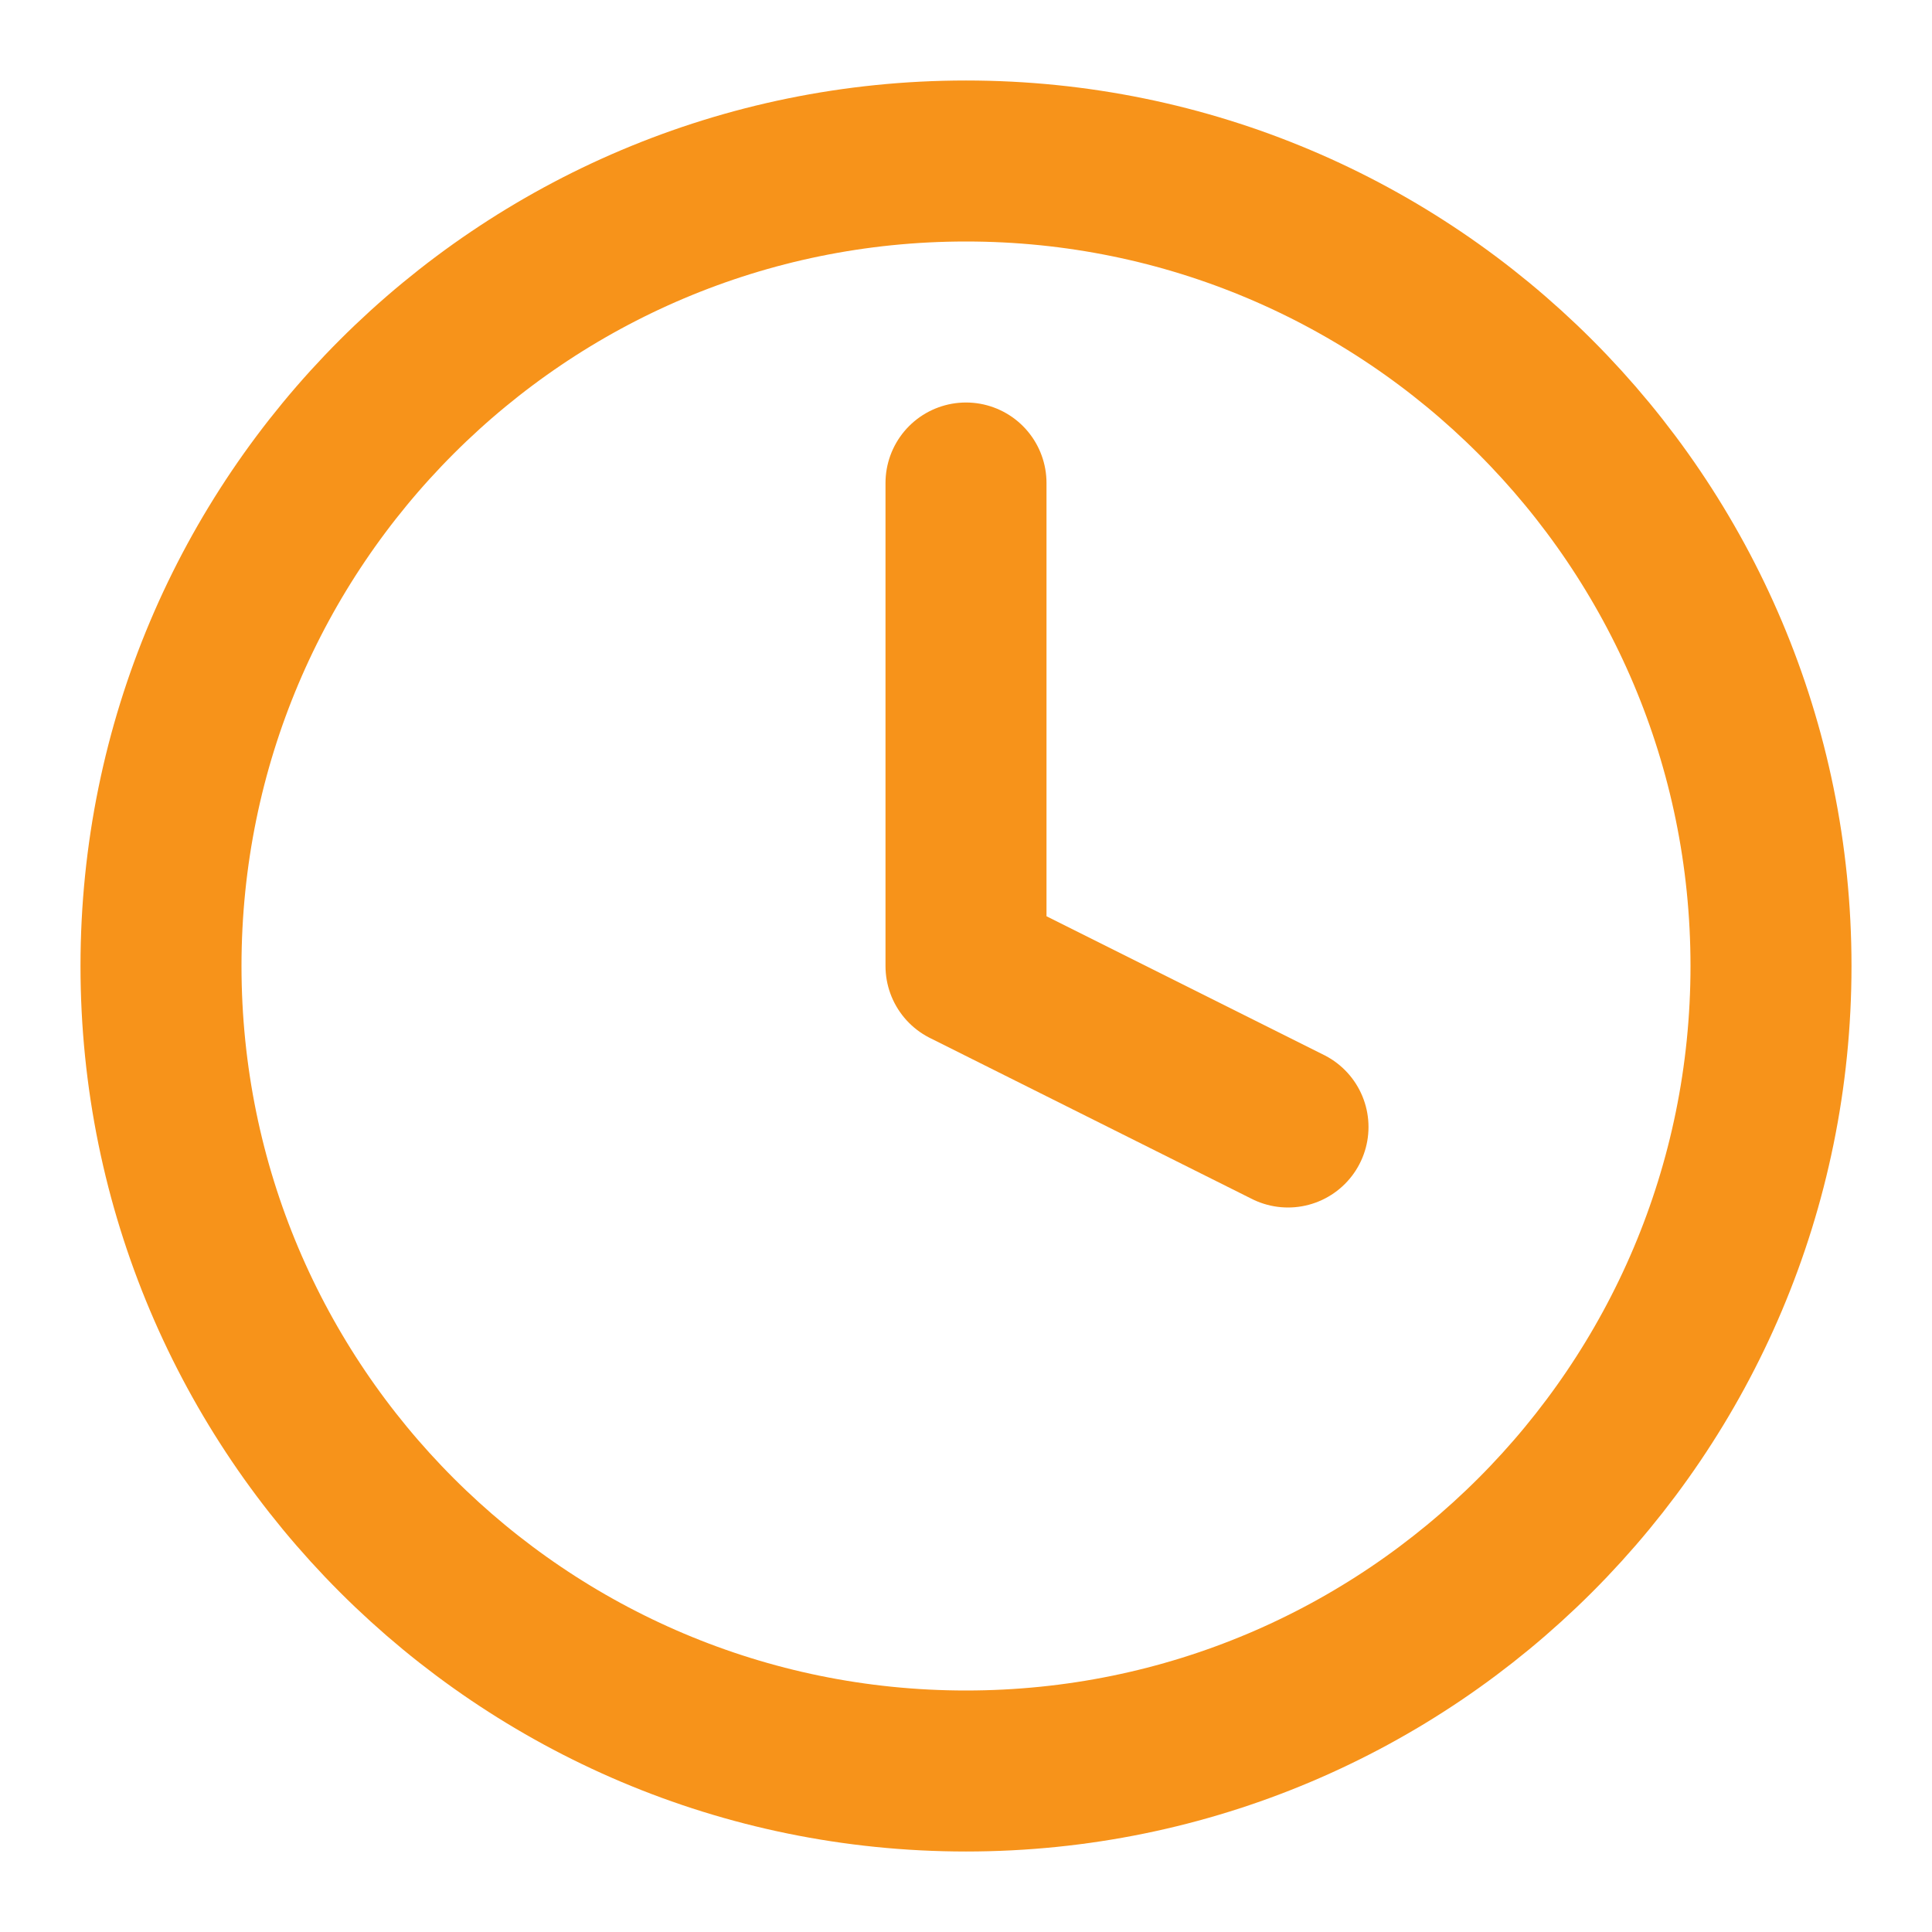
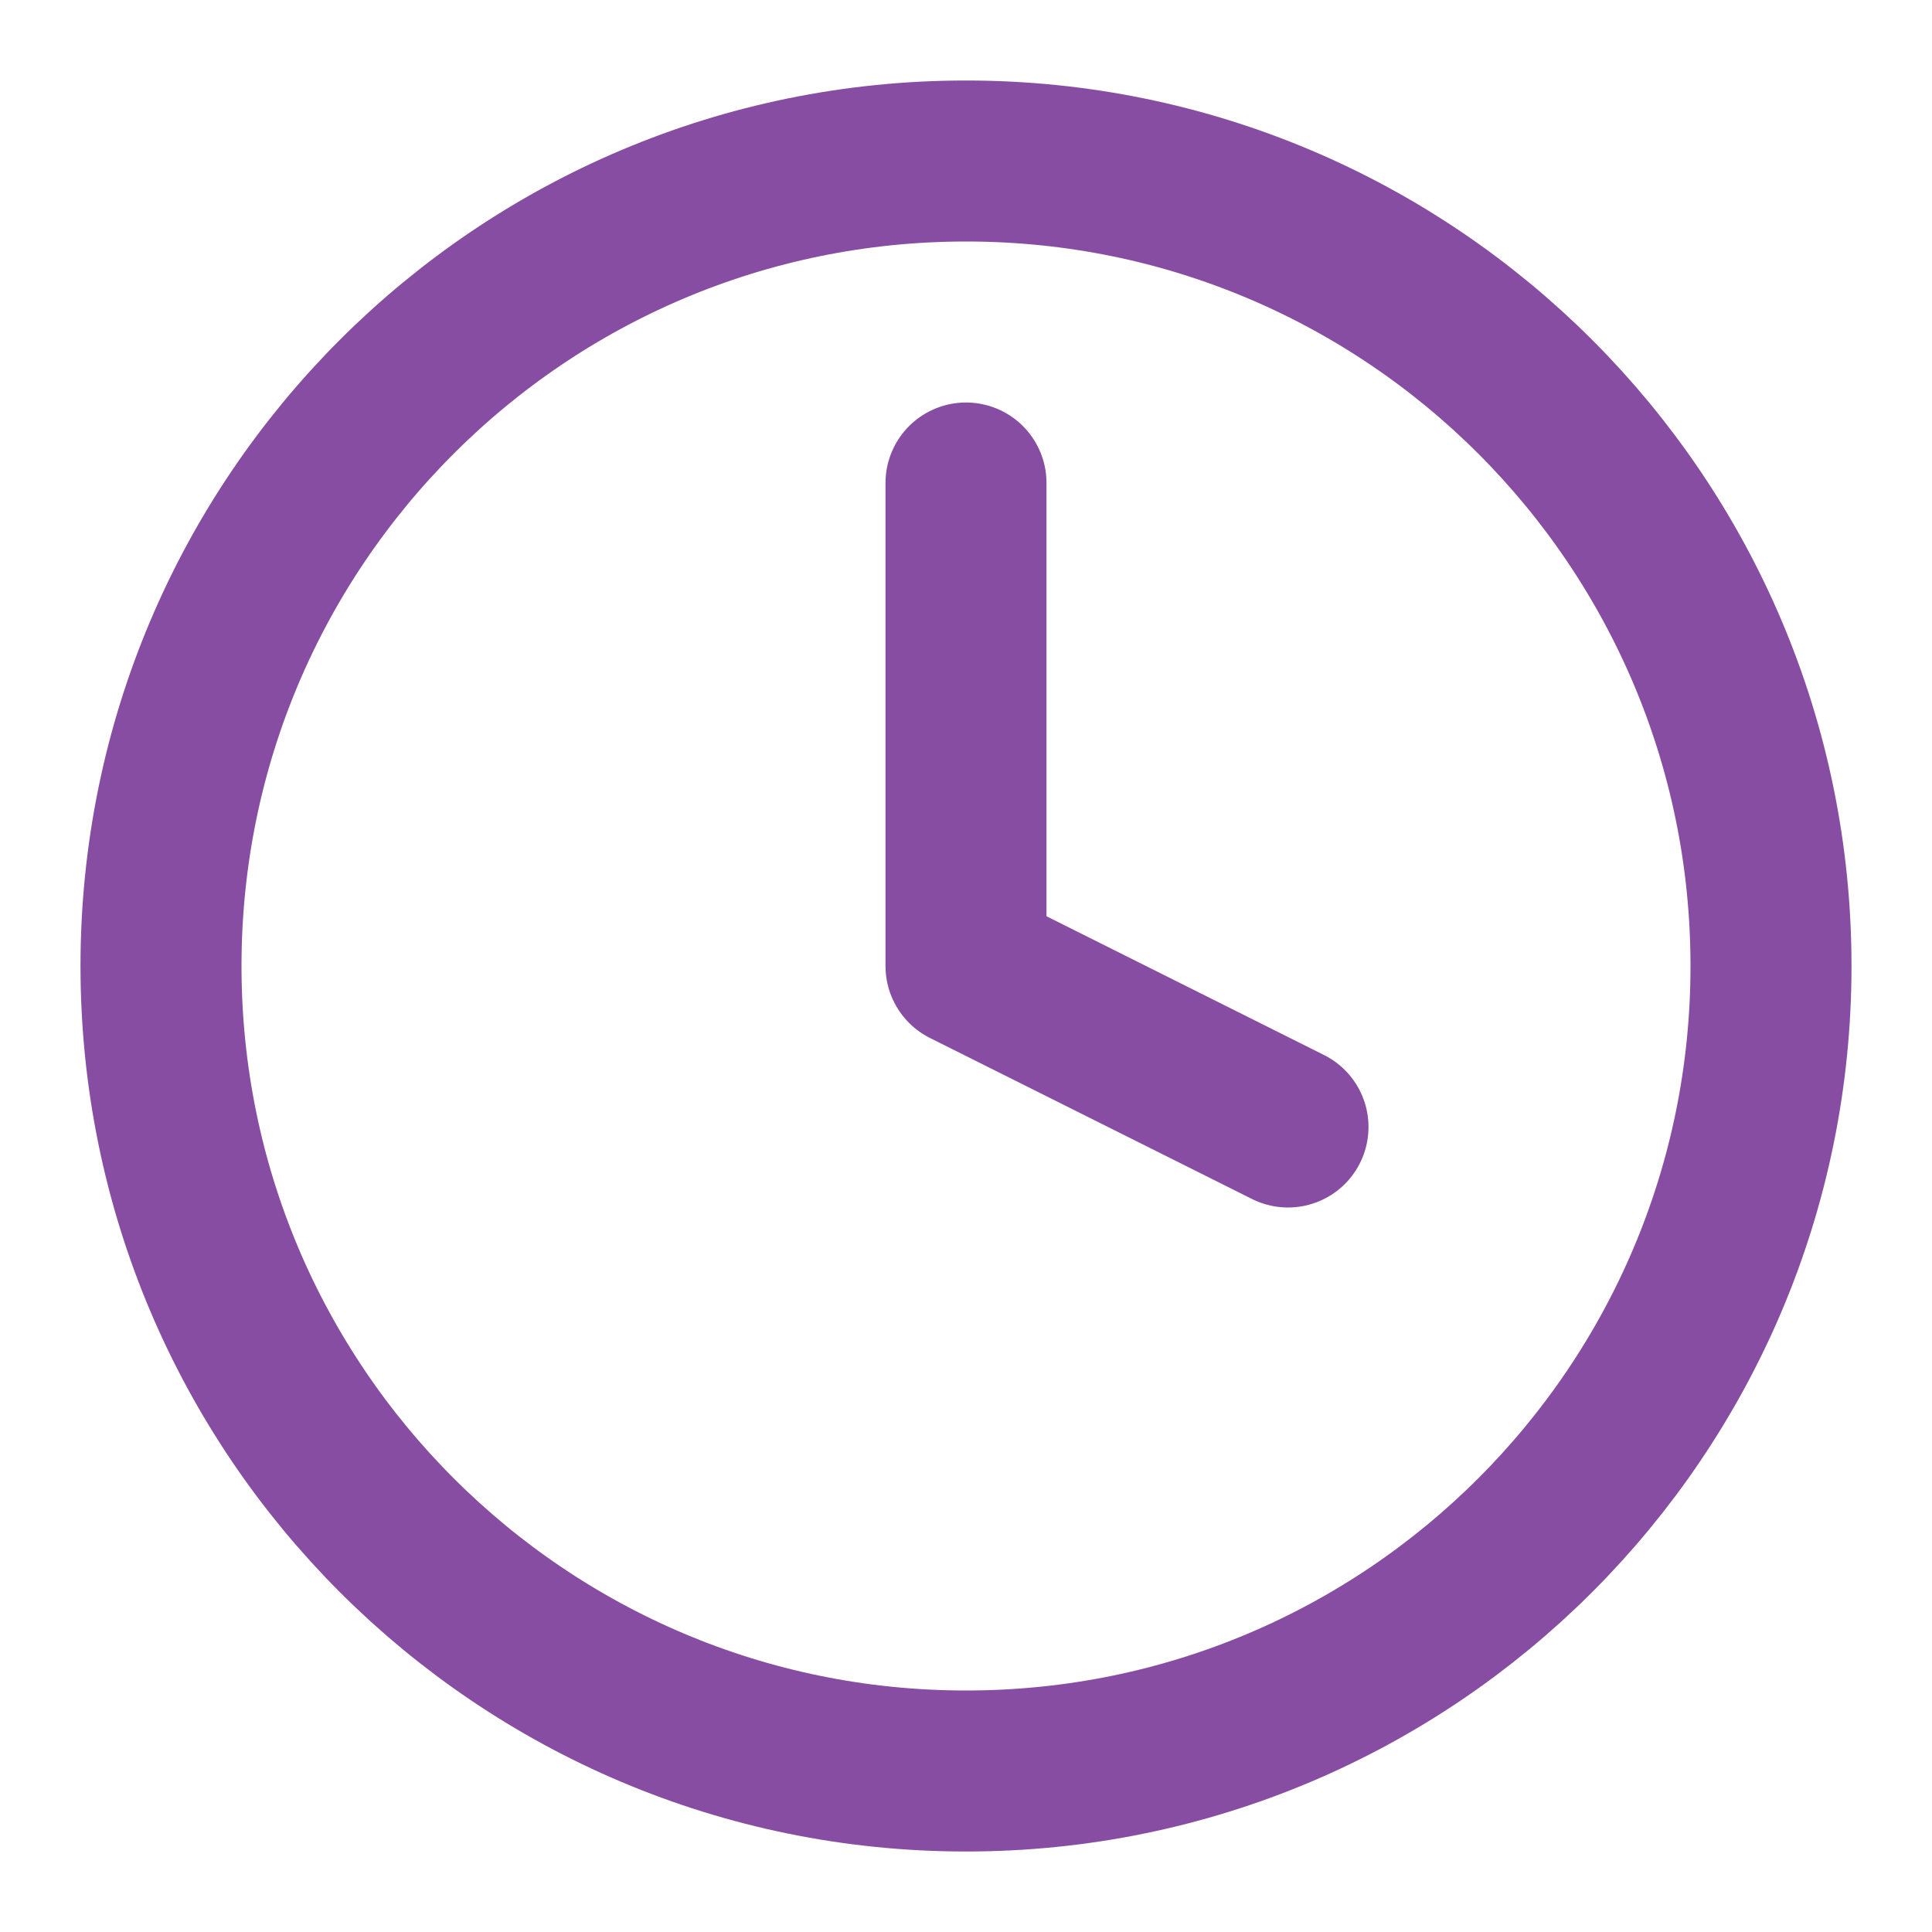
<svg xmlns="http://www.w3.org/2000/svg" width="24" height="24" viewBox="0 0 24 24" fill="none">
-   <path d="M12 22C17.523 22 22 17.523 22 12C22 6.477 17.523 2 12 2C6.477 2 2 6.477 2 12C2 17.523 6.477 22 12 22Z" stroke="#F7931A" stroke-width="2" stroke-linecap="round" stroke-linejoin="round" />
-   <path d="M12 6V12L16 14" stroke="#F7931A" stroke-width="2" stroke-linecap="round" stroke-linejoin="round" />
+   <path d="M12 22C17.523 22 22 17.523 22 12C22 6.477 17.523 2 12 2C6.477 2 2 6.477 2 12C2 17.523 6.477 22 12 22Z" stroke="#874da2" stroke-width="2" stroke-linecap="round" stroke-linejoin="round" />
+   <path d="M12 6V12L16 14" stroke="#874da2" stroke-width="2" stroke-linecap="round" stroke-linejoin="round" />
</svg>
